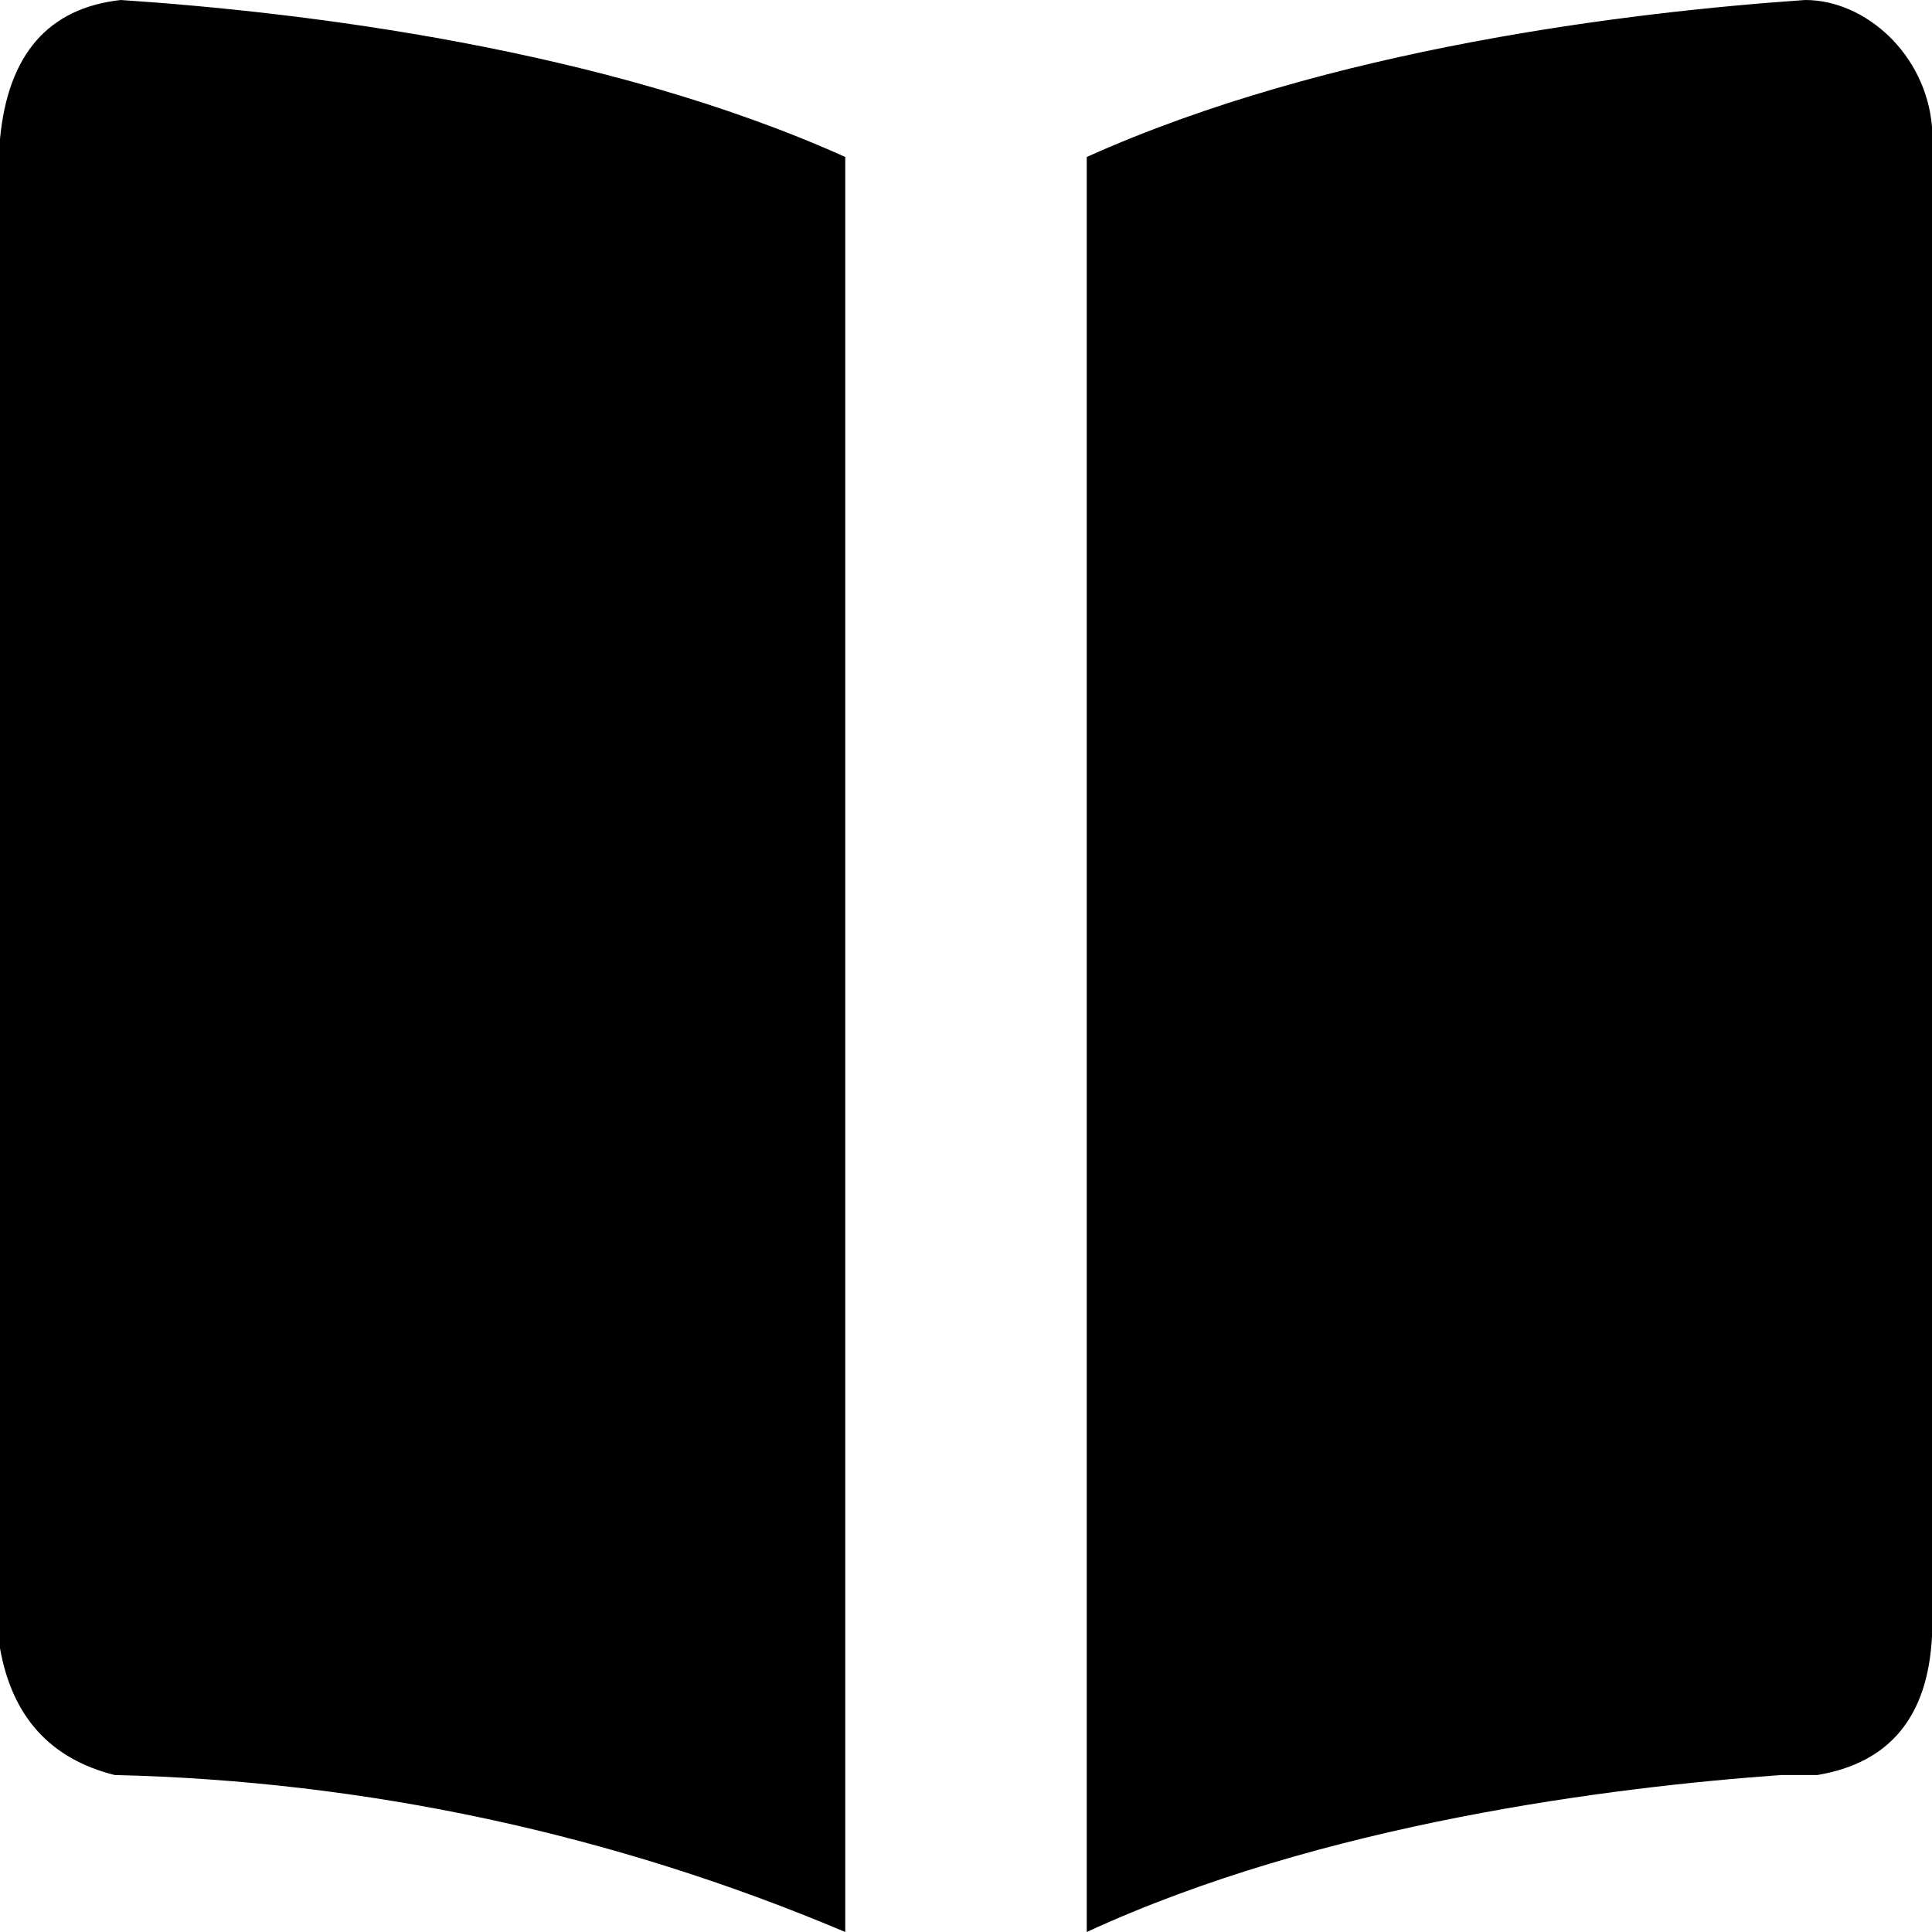
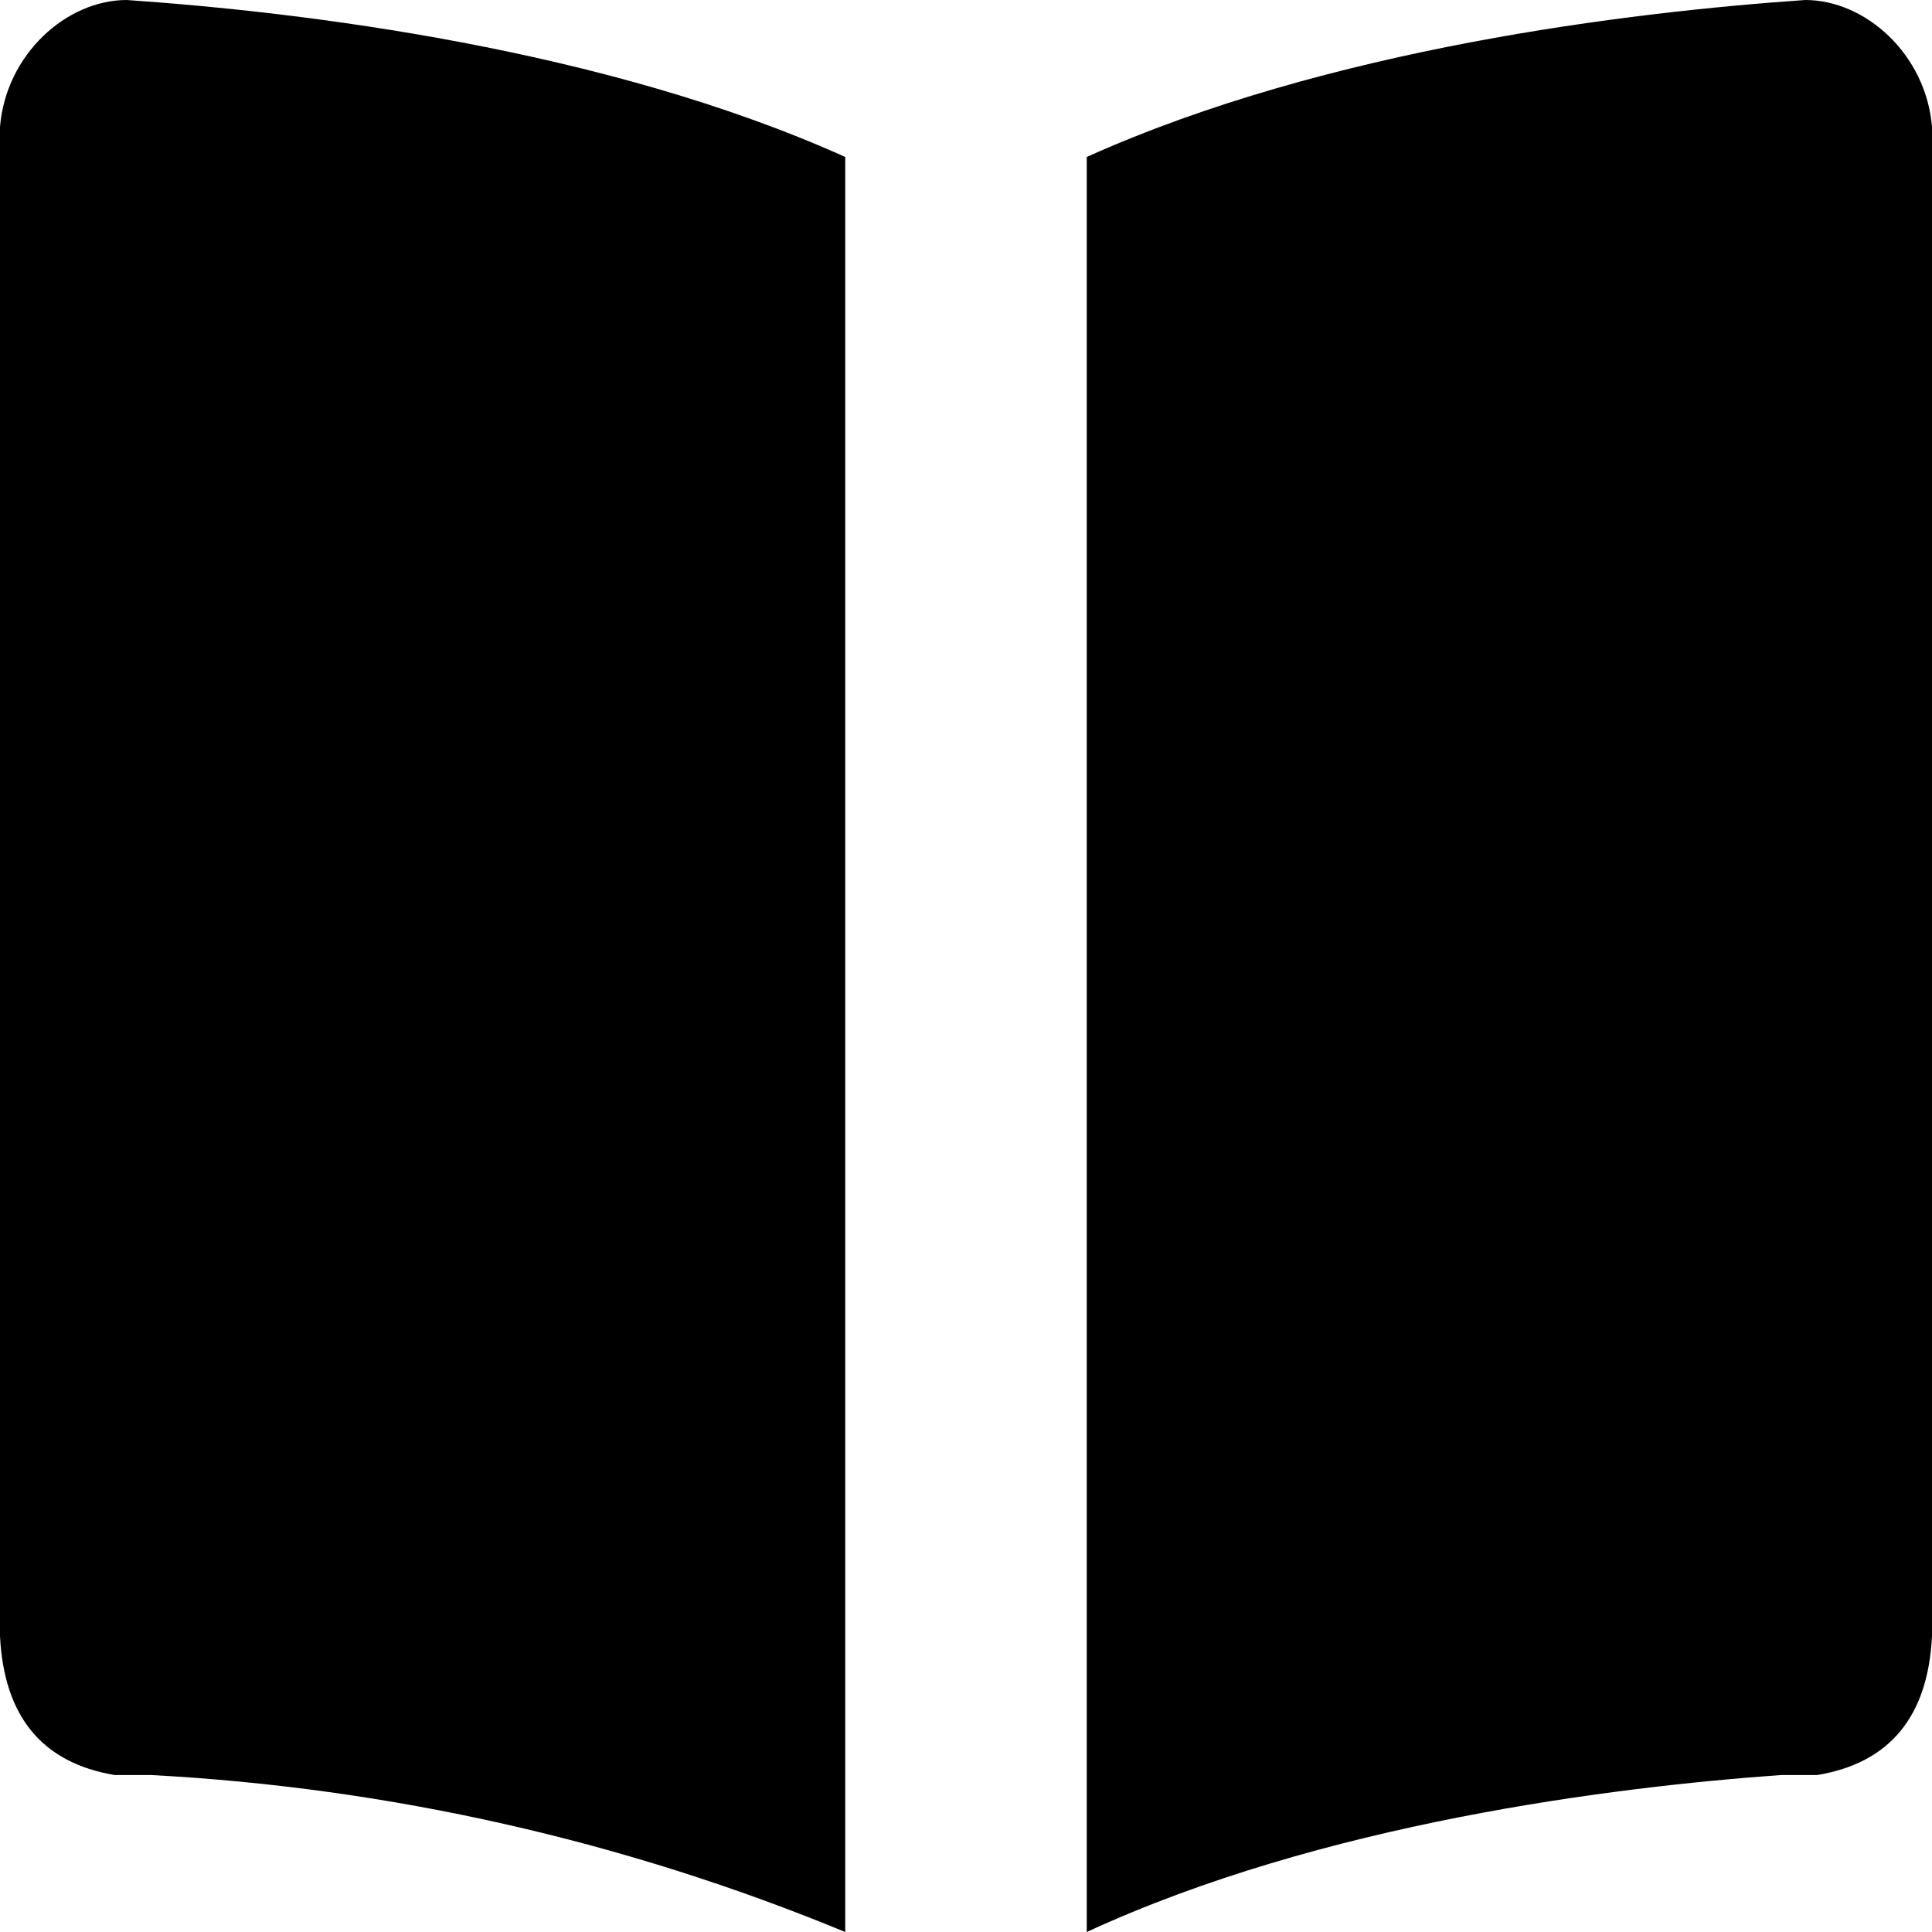
<svg xmlns="http://www.w3.org/2000/svg" viewBox="0 0 32 32">
-   <path d="M2 0c3 .2 8 .8 12 2.6V32a33 33 0 0 0-12.1-2.6Q.3 29 0 27.3v-25Q.2.2 2 0m27.9 0c1 0 2 .9 2.1 2.1v25q-.1 2-1.9 2.3h-.6c-2.8.2-7.6.8-11.5 2.6V2.6C22 .8 27 .2 29.9 0" />
+   <path d="M0 0h32v32H0z" fill="none" />
+   <path d="M2.1 0C5 .2 10 .8 14 2.6V32a35 35 0 0 0-11.5-2.6h-.6Q.1 29.1 0 27.1v-25C.1.9 1.1 0 2.1 0m27.8 0c1 0 2 .9 2.1 2.1v25q-.1 2-1.9 2.3h-.6c-2.8.2-7.6.8-11.5 2.6V2.6C22 .8 27 .2 29.9 0" />
</svg>
